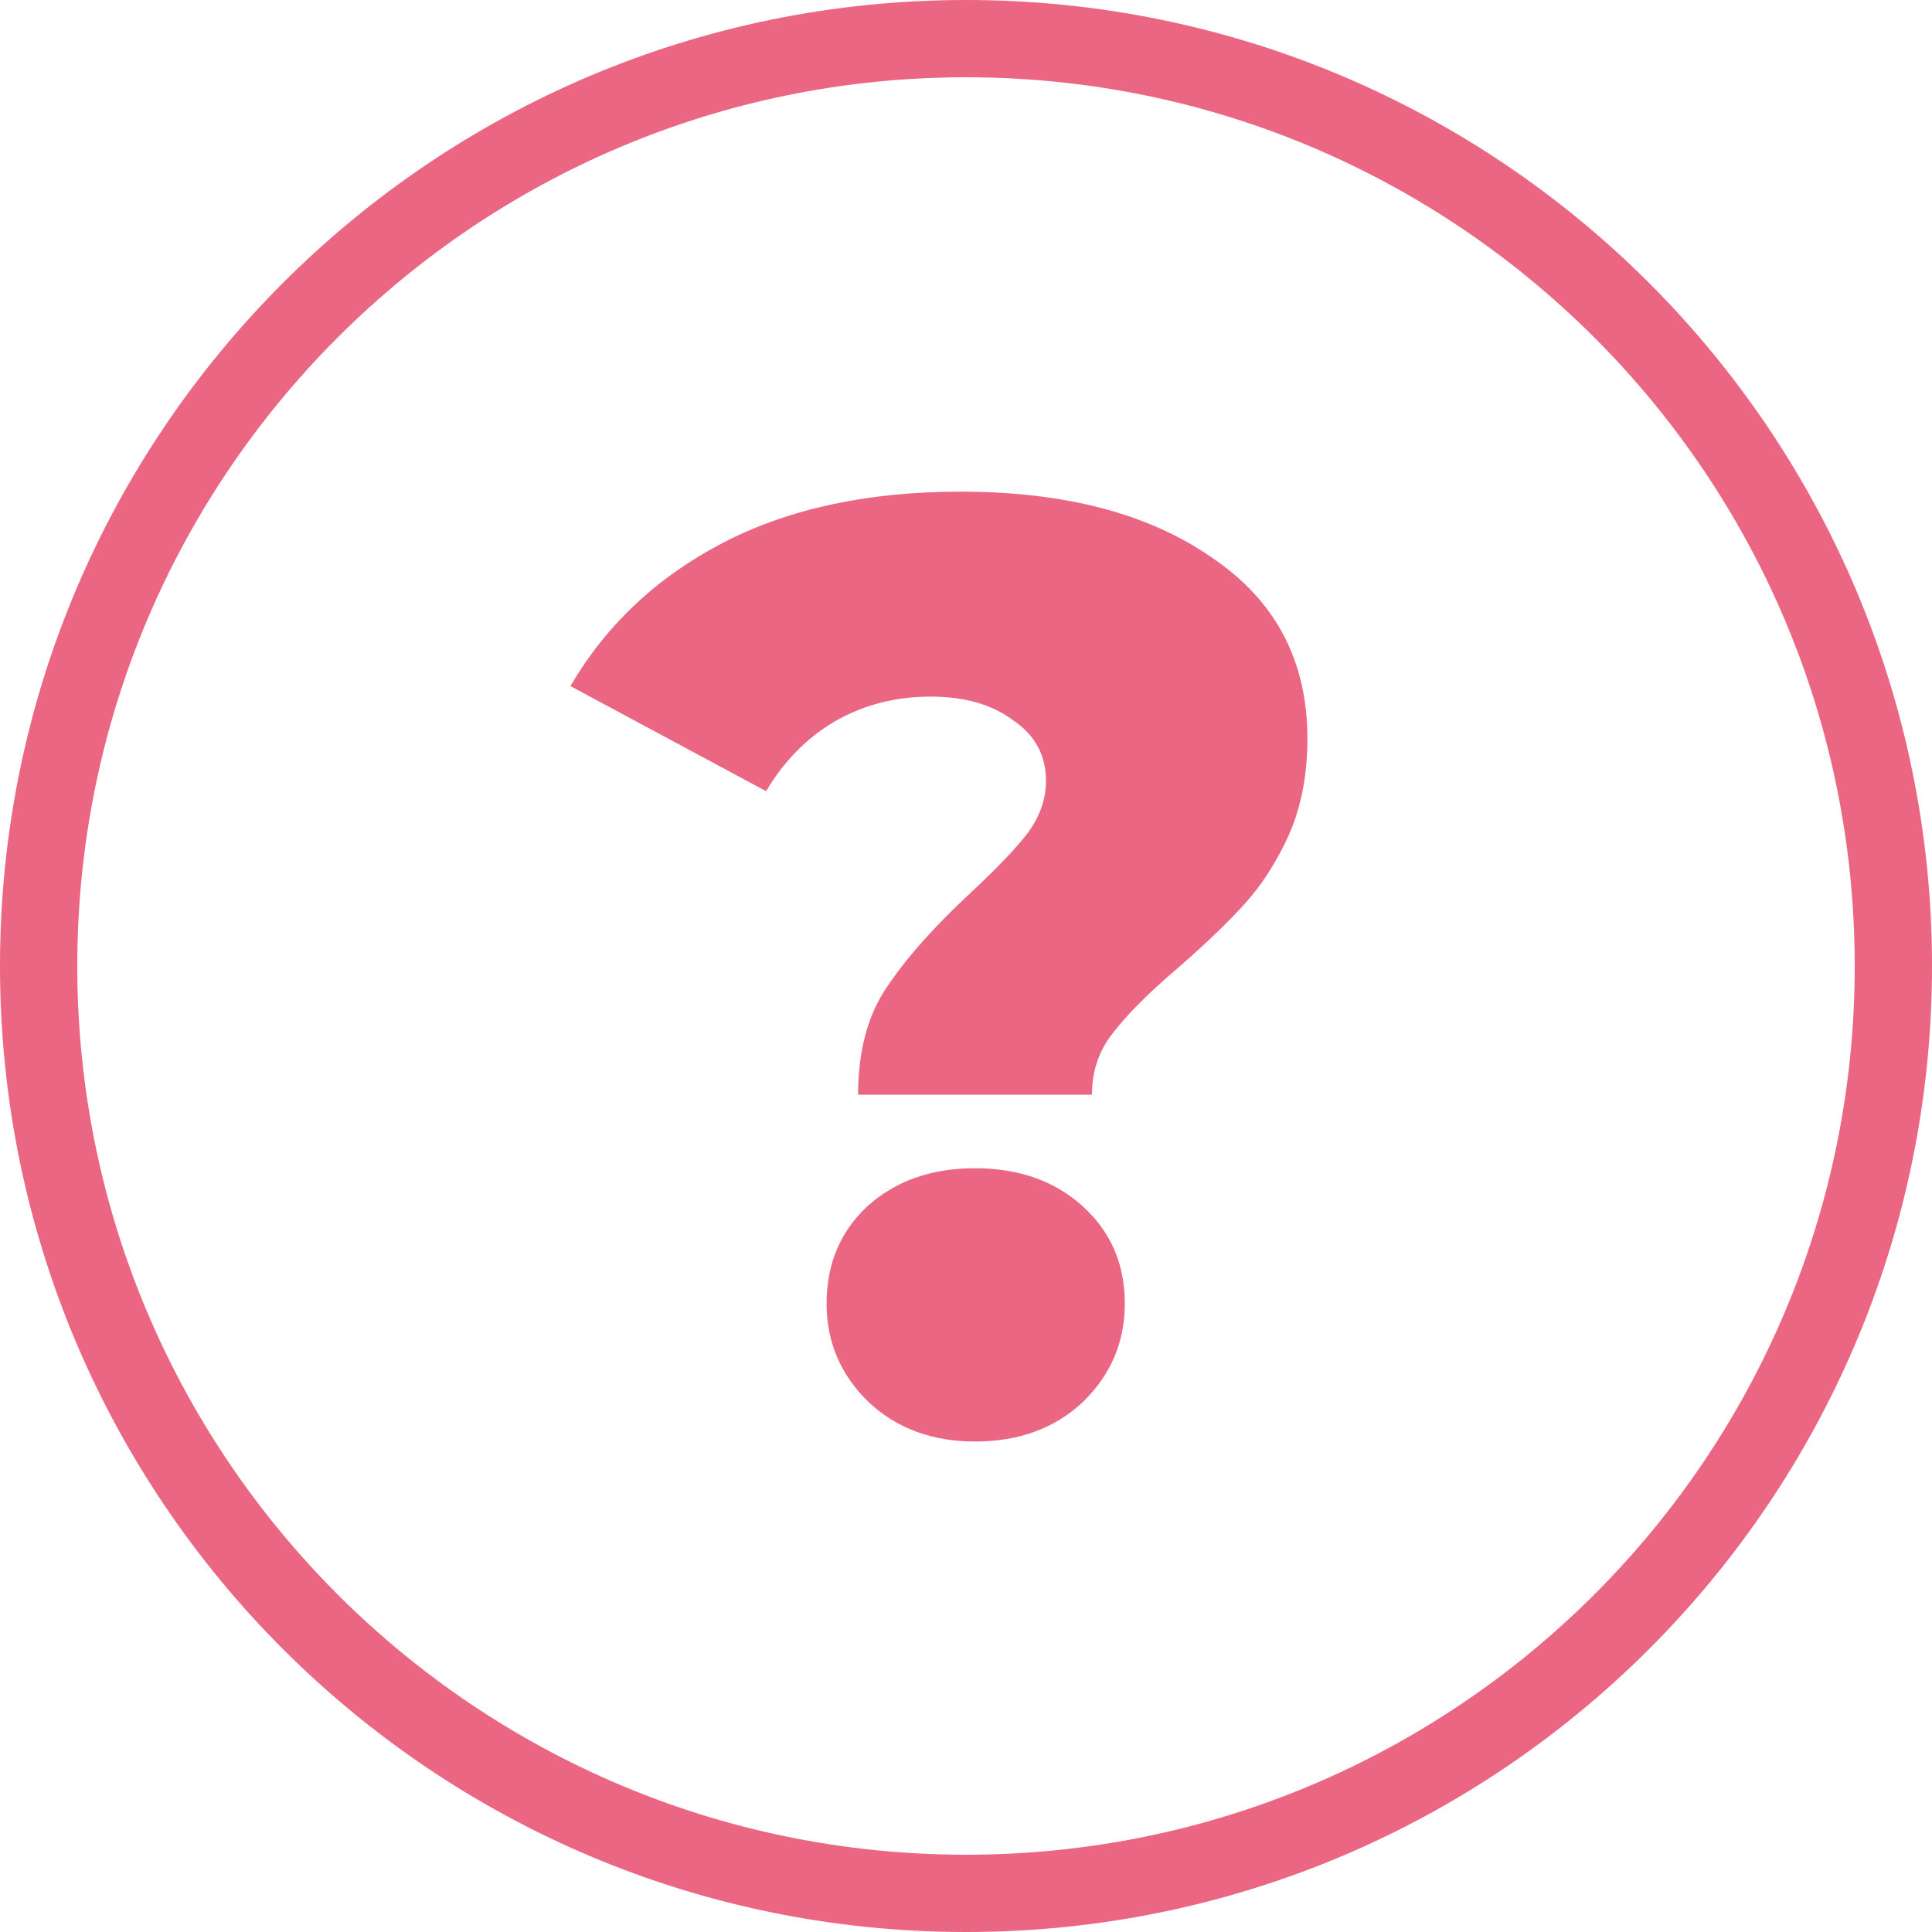
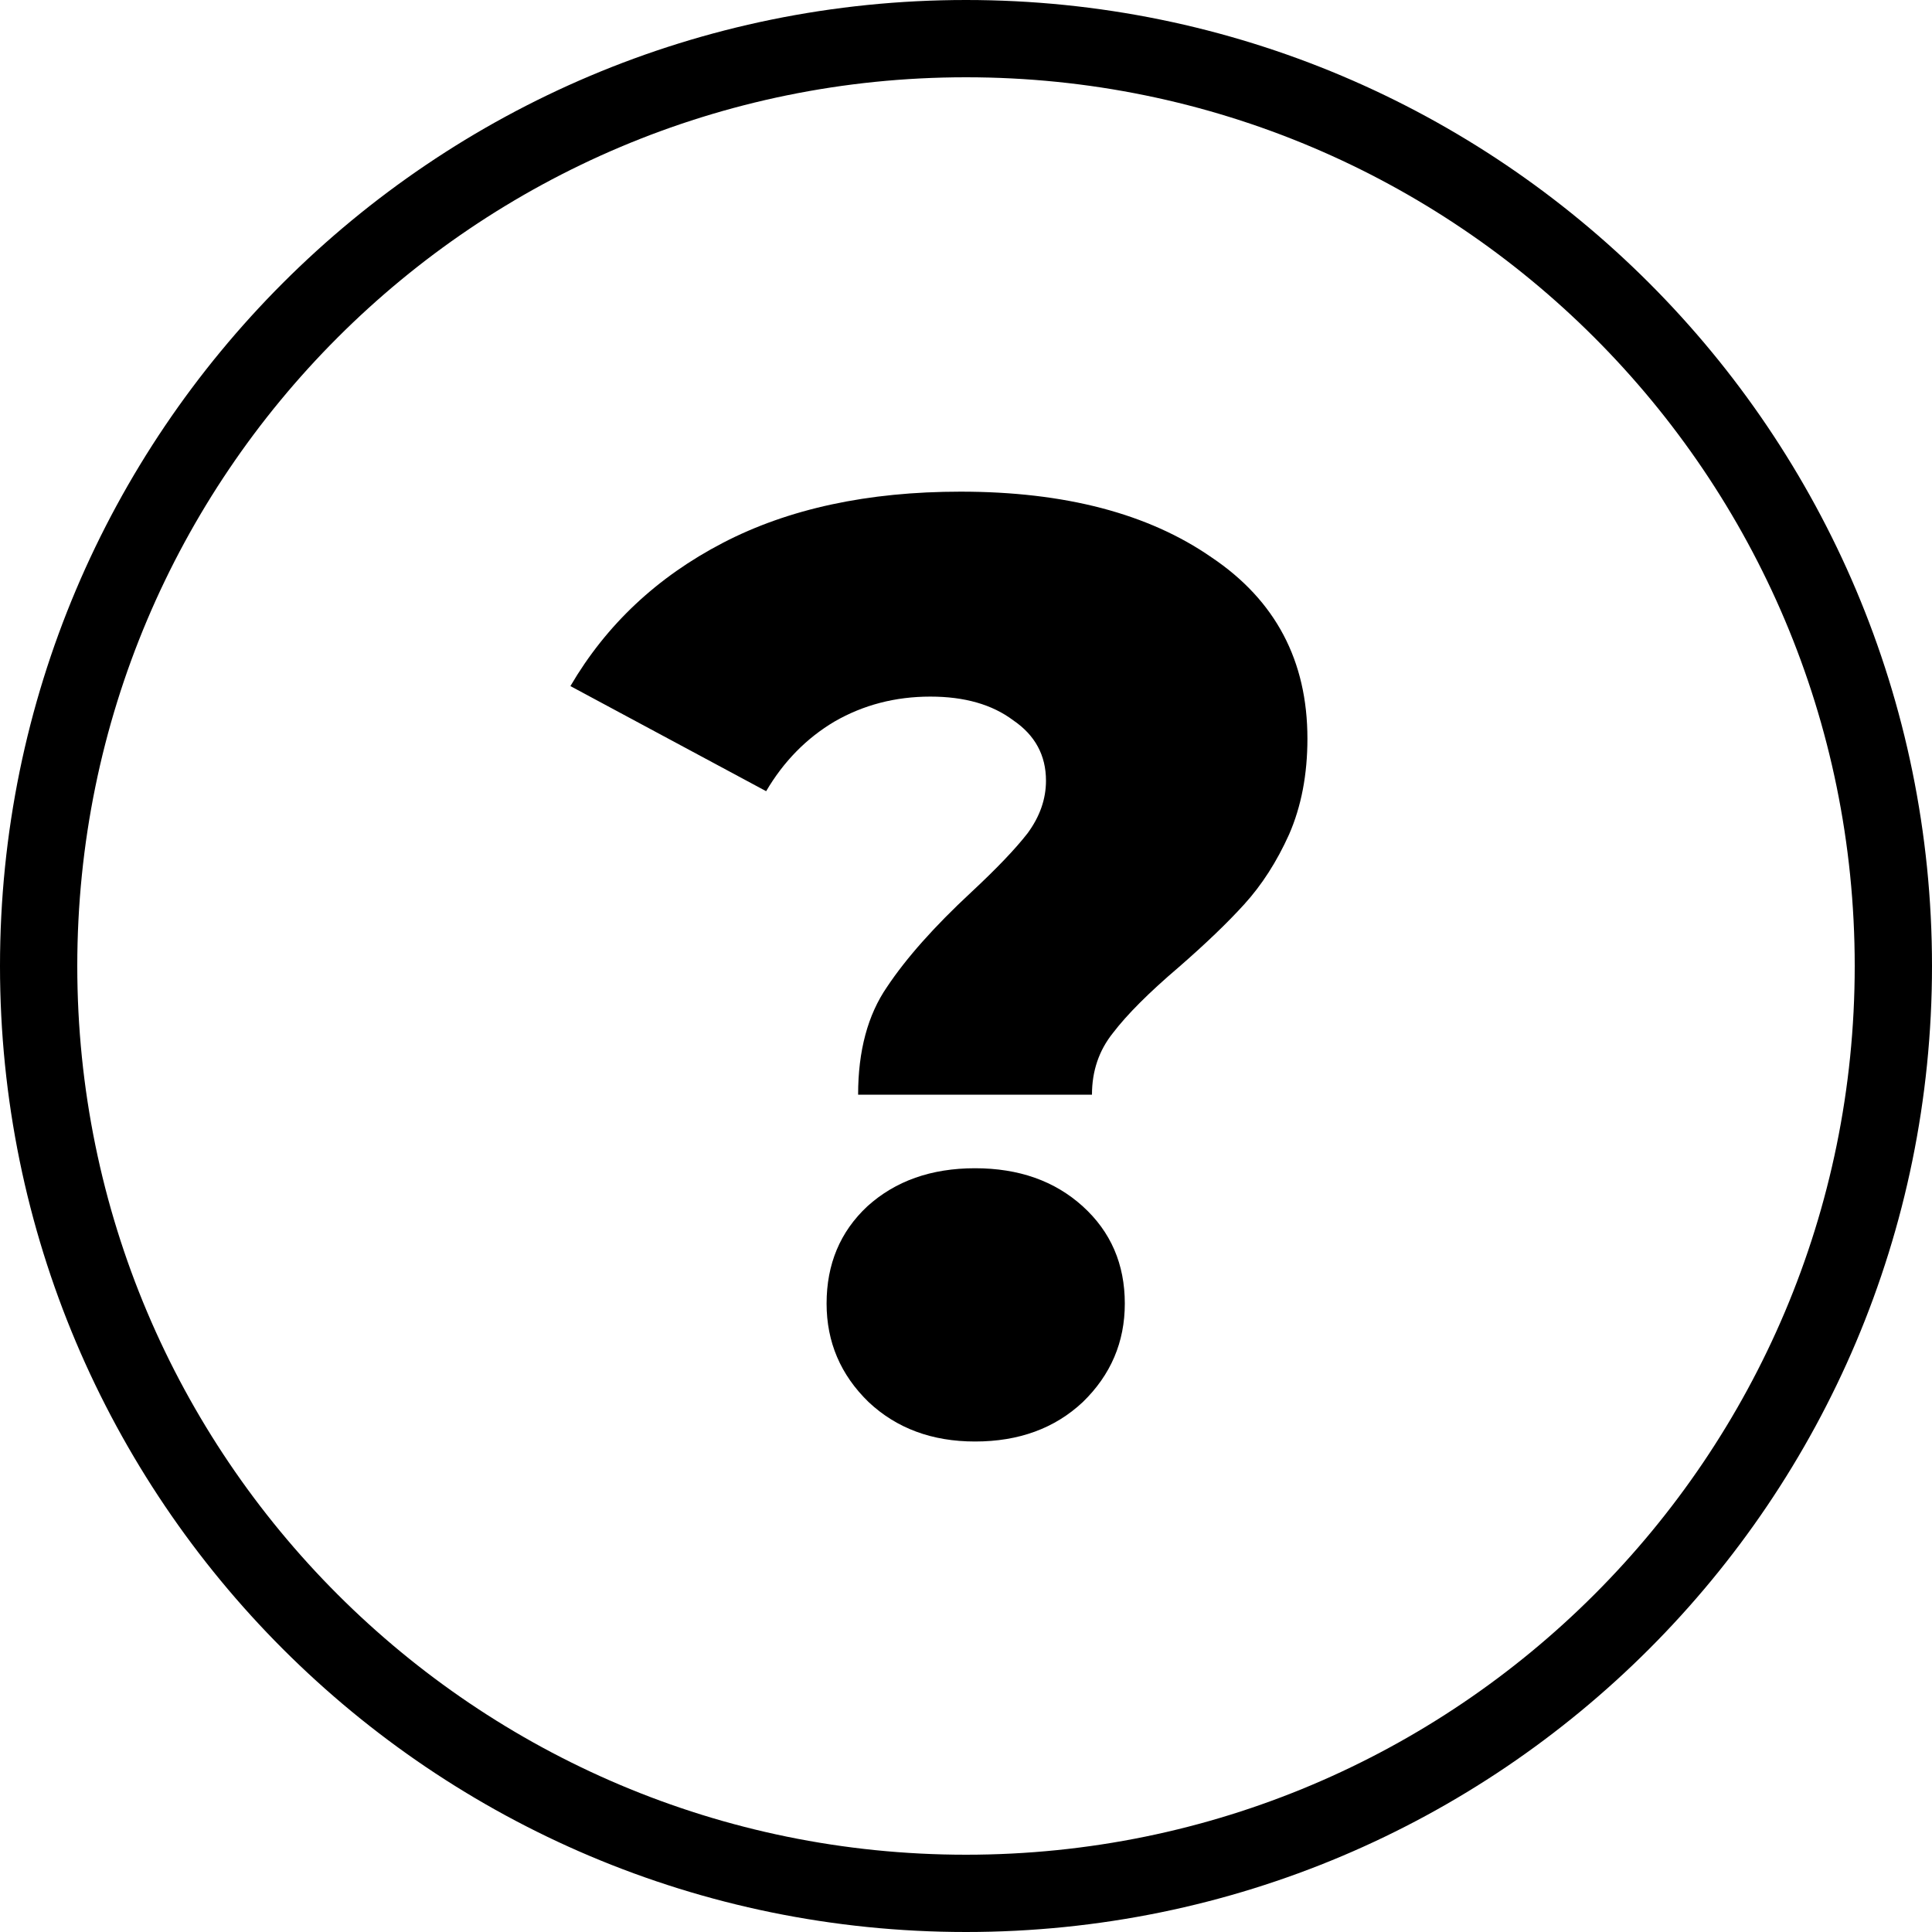
<svg xmlns="http://www.w3.org/2000/svg" width="50" height="50" viewBox="0 0 50 50" fill="none">
-   <path d="M22.208 28.33C22.208 27.197 22.457 26.267 22.956 25.542C23.455 24.794 24.18 23.978 25.132 23.094C25.789 22.482 26.277 21.972 26.594 21.564C26.911 21.133 27.07 20.68 27.07 20.204C27.07 19.547 26.787 19.025 26.22 18.64C25.676 18.232 24.962 18.028 24.078 18.028C23.171 18.028 22.344 18.243 21.596 18.674C20.871 19.105 20.281 19.705 19.828 20.476L14.762 17.756C15.691 16.169 17.006 14.934 18.706 14.05C20.406 13.166 22.457 12.724 24.86 12.724C27.557 12.724 29.722 13.291 31.354 14.424C33.009 15.535 33.836 17.099 33.836 19.116C33.836 20.045 33.677 20.873 33.36 21.598C33.043 22.301 32.657 22.901 32.204 23.4C31.773 23.876 31.207 24.42 30.504 25.032C29.733 25.689 29.167 26.256 28.804 26.732C28.441 27.185 28.26 27.718 28.26 28.33H22.208ZM25.234 37.306C24.123 37.306 23.205 36.966 22.48 36.286C21.755 35.583 21.392 34.733 21.392 33.736C21.392 32.716 21.743 31.877 22.446 31.22C23.171 30.563 24.101 30.234 25.234 30.234C26.367 30.234 27.297 30.563 28.022 31.22C28.747 31.877 29.11 32.716 29.11 33.736C29.11 34.733 28.747 35.583 28.022 36.286C27.297 36.966 26.367 37.306 25.234 37.306Z" fill="#EA6682" />
-   <circle cx="25" cy="25" r="24" stroke="#EA6682" stroke-width="2" />
+   <path d="M22.208 28.33C22.208 27.197 22.457 26.267 22.956 25.542C23.455 24.794 24.18 23.978 25.132 23.094C25.789 22.482 26.277 21.972 26.594 21.564C26.911 21.133 27.07 20.68 27.07 20.204C27.07 19.547 26.787 19.025 26.22 18.64C25.676 18.232 24.962 18.028 24.078 18.028C23.171 18.028 22.344 18.243 21.596 18.674C20.871 19.105 20.281 19.705 19.828 20.476L14.762 17.756C15.691 16.169 17.006 14.934 18.706 14.05C20.406 13.166 22.457 12.724 24.86 12.724C27.557 12.724 29.722 13.291 31.354 14.424C33.009 15.535 33.836 17.099 33.836 19.116C33.836 20.045 33.677 20.873 33.36 21.598C33.043 22.301 32.657 22.901 32.204 23.4C31.773 23.876 31.207 24.42 30.504 25.032C29.733 25.689 29.167 26.256 28.804 26.732C28.441 27.185 28.26 27.718 28.26 28.33H22.208ZM25.234 37.306C24.123 37.306 23.205 36.966 22.48 36.286C21.755 35.583 21.392 34.733 21.392 33.736C21.392 32.716 21.743 31.877 22.446 31.22C23.171 30.563 24.101 30.234 25.234 30.234C26.367 30.234 27.297 30.563 28.022 31.22C28.747 31.877 29.11 32.716 29.11 33.736C29.11 34.733 28.747 35.583 28.022 36.286C27.297 36.966 26.367 37.306 25.234 37.306Z" fill="currentColor" />
+   <circle cx="25" cy="25" r="24" stroke="currentColor" stroke-width="2" />
</svg>
